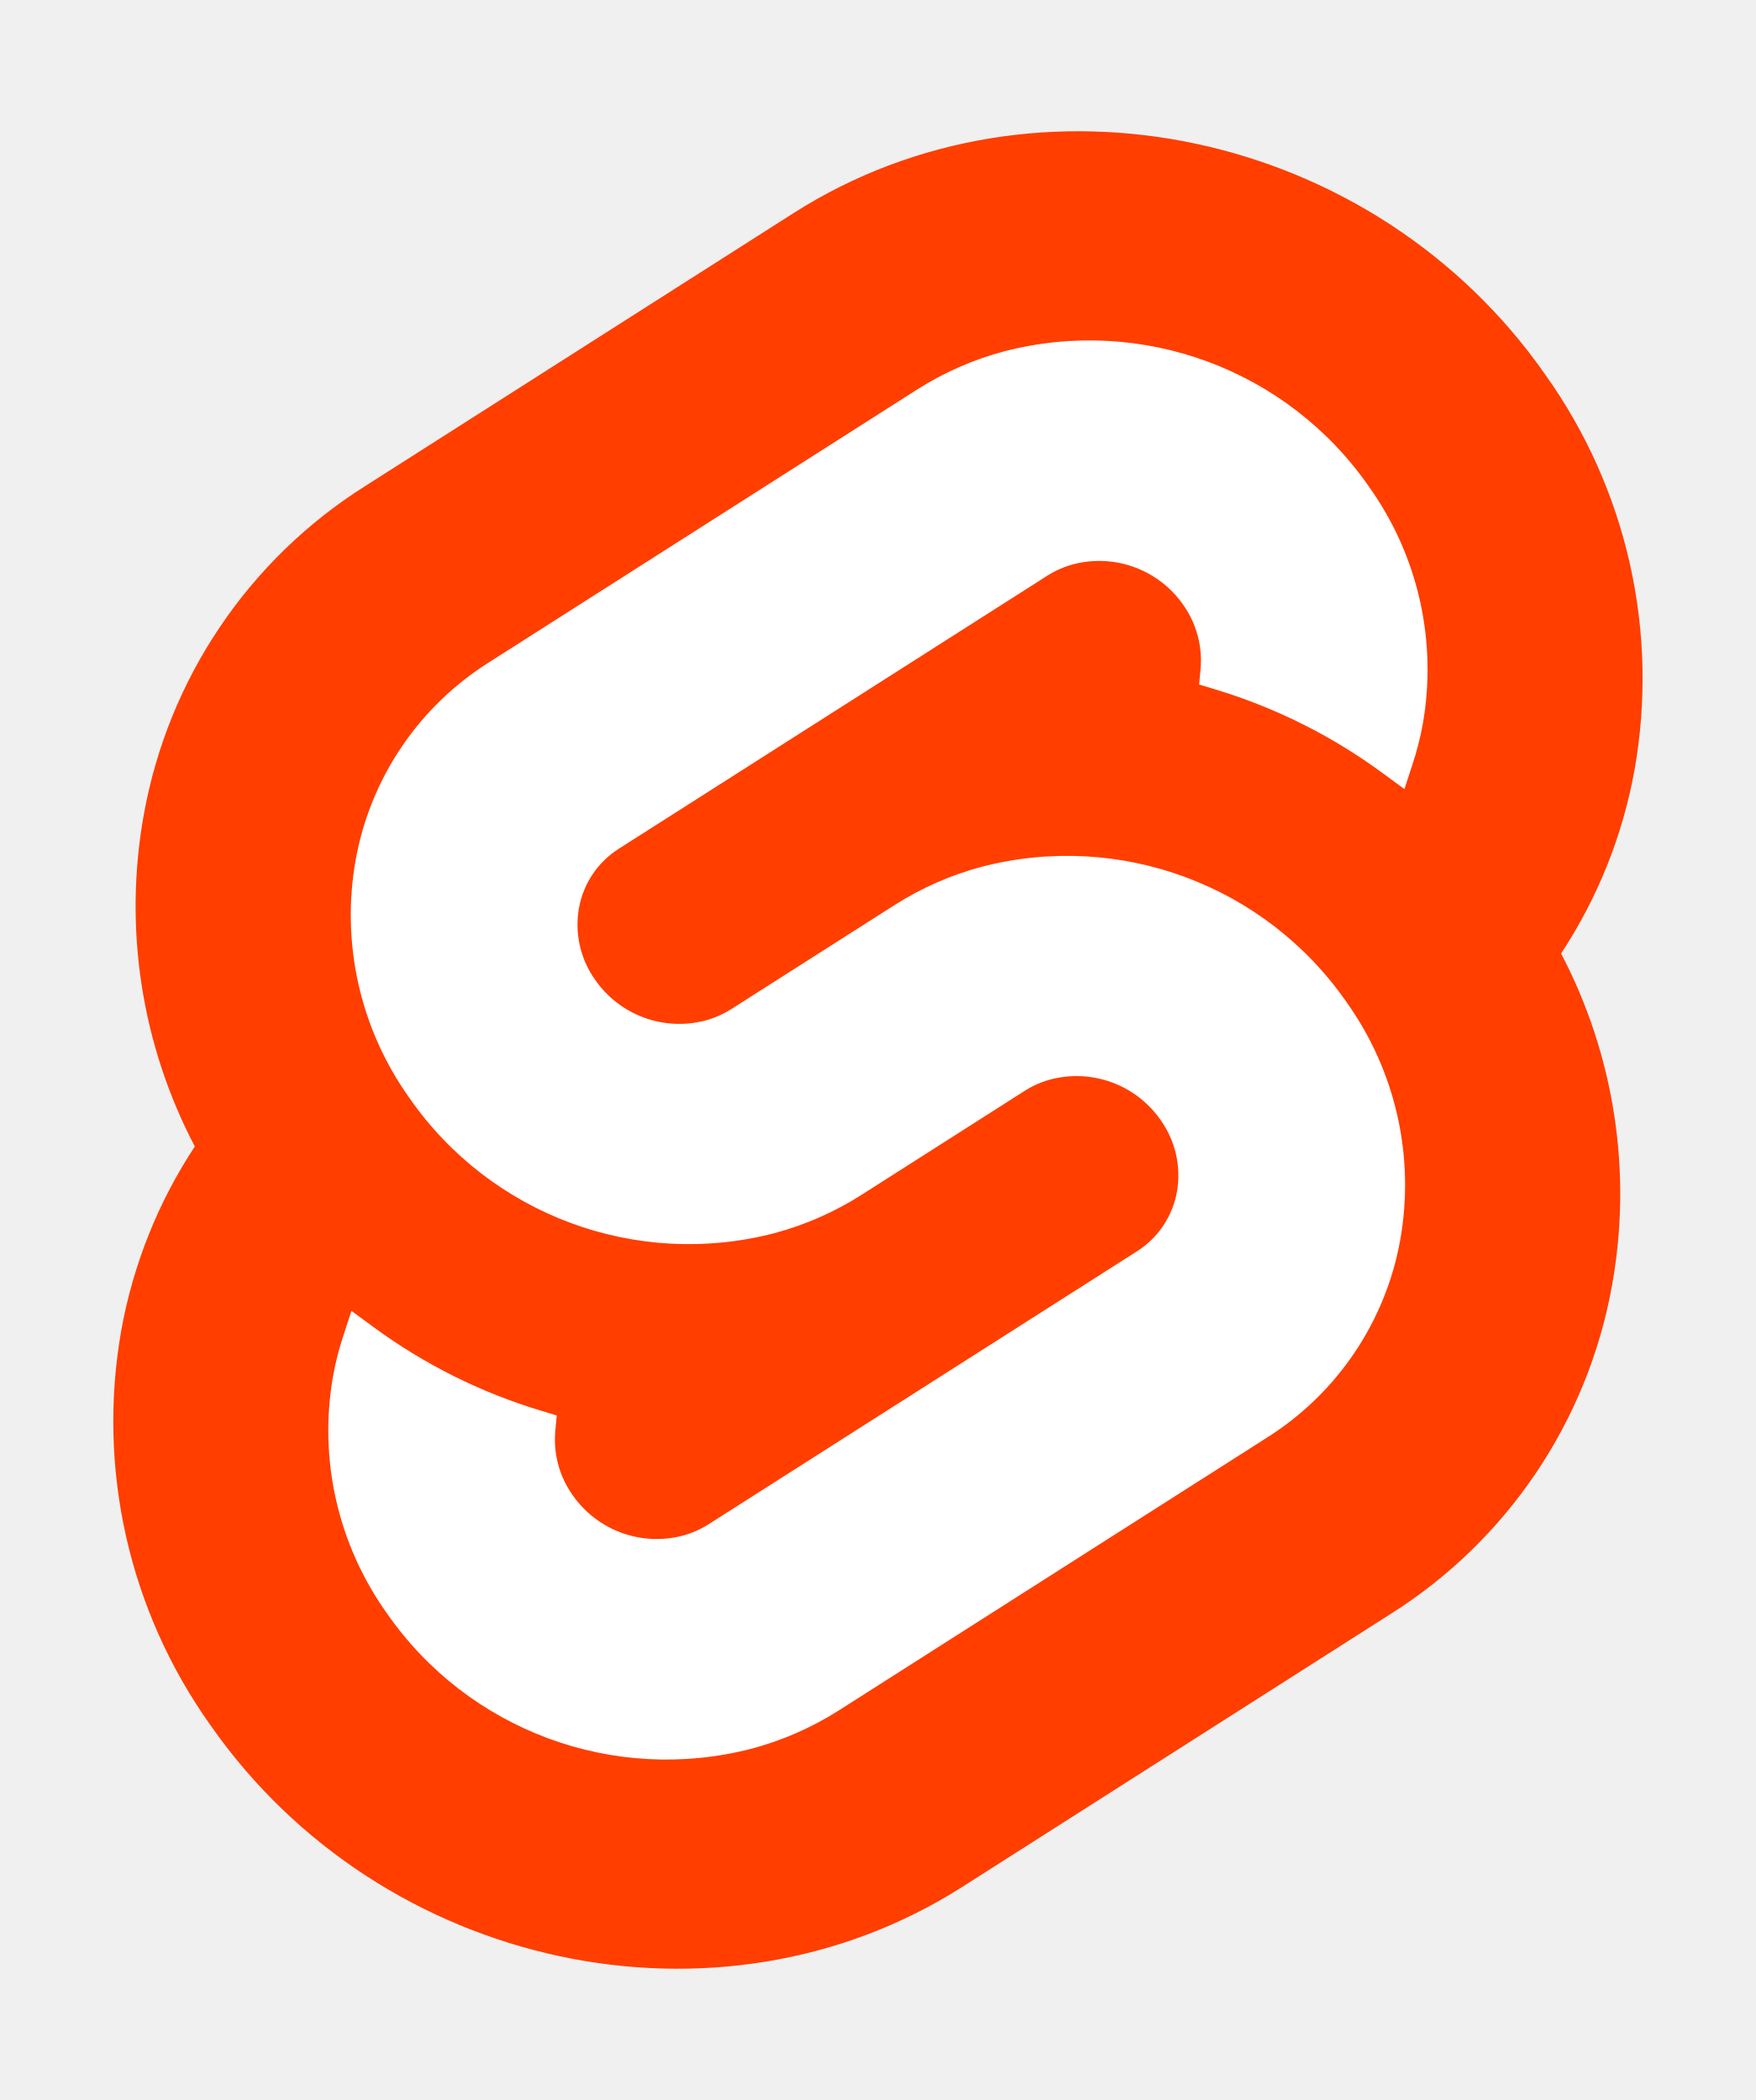
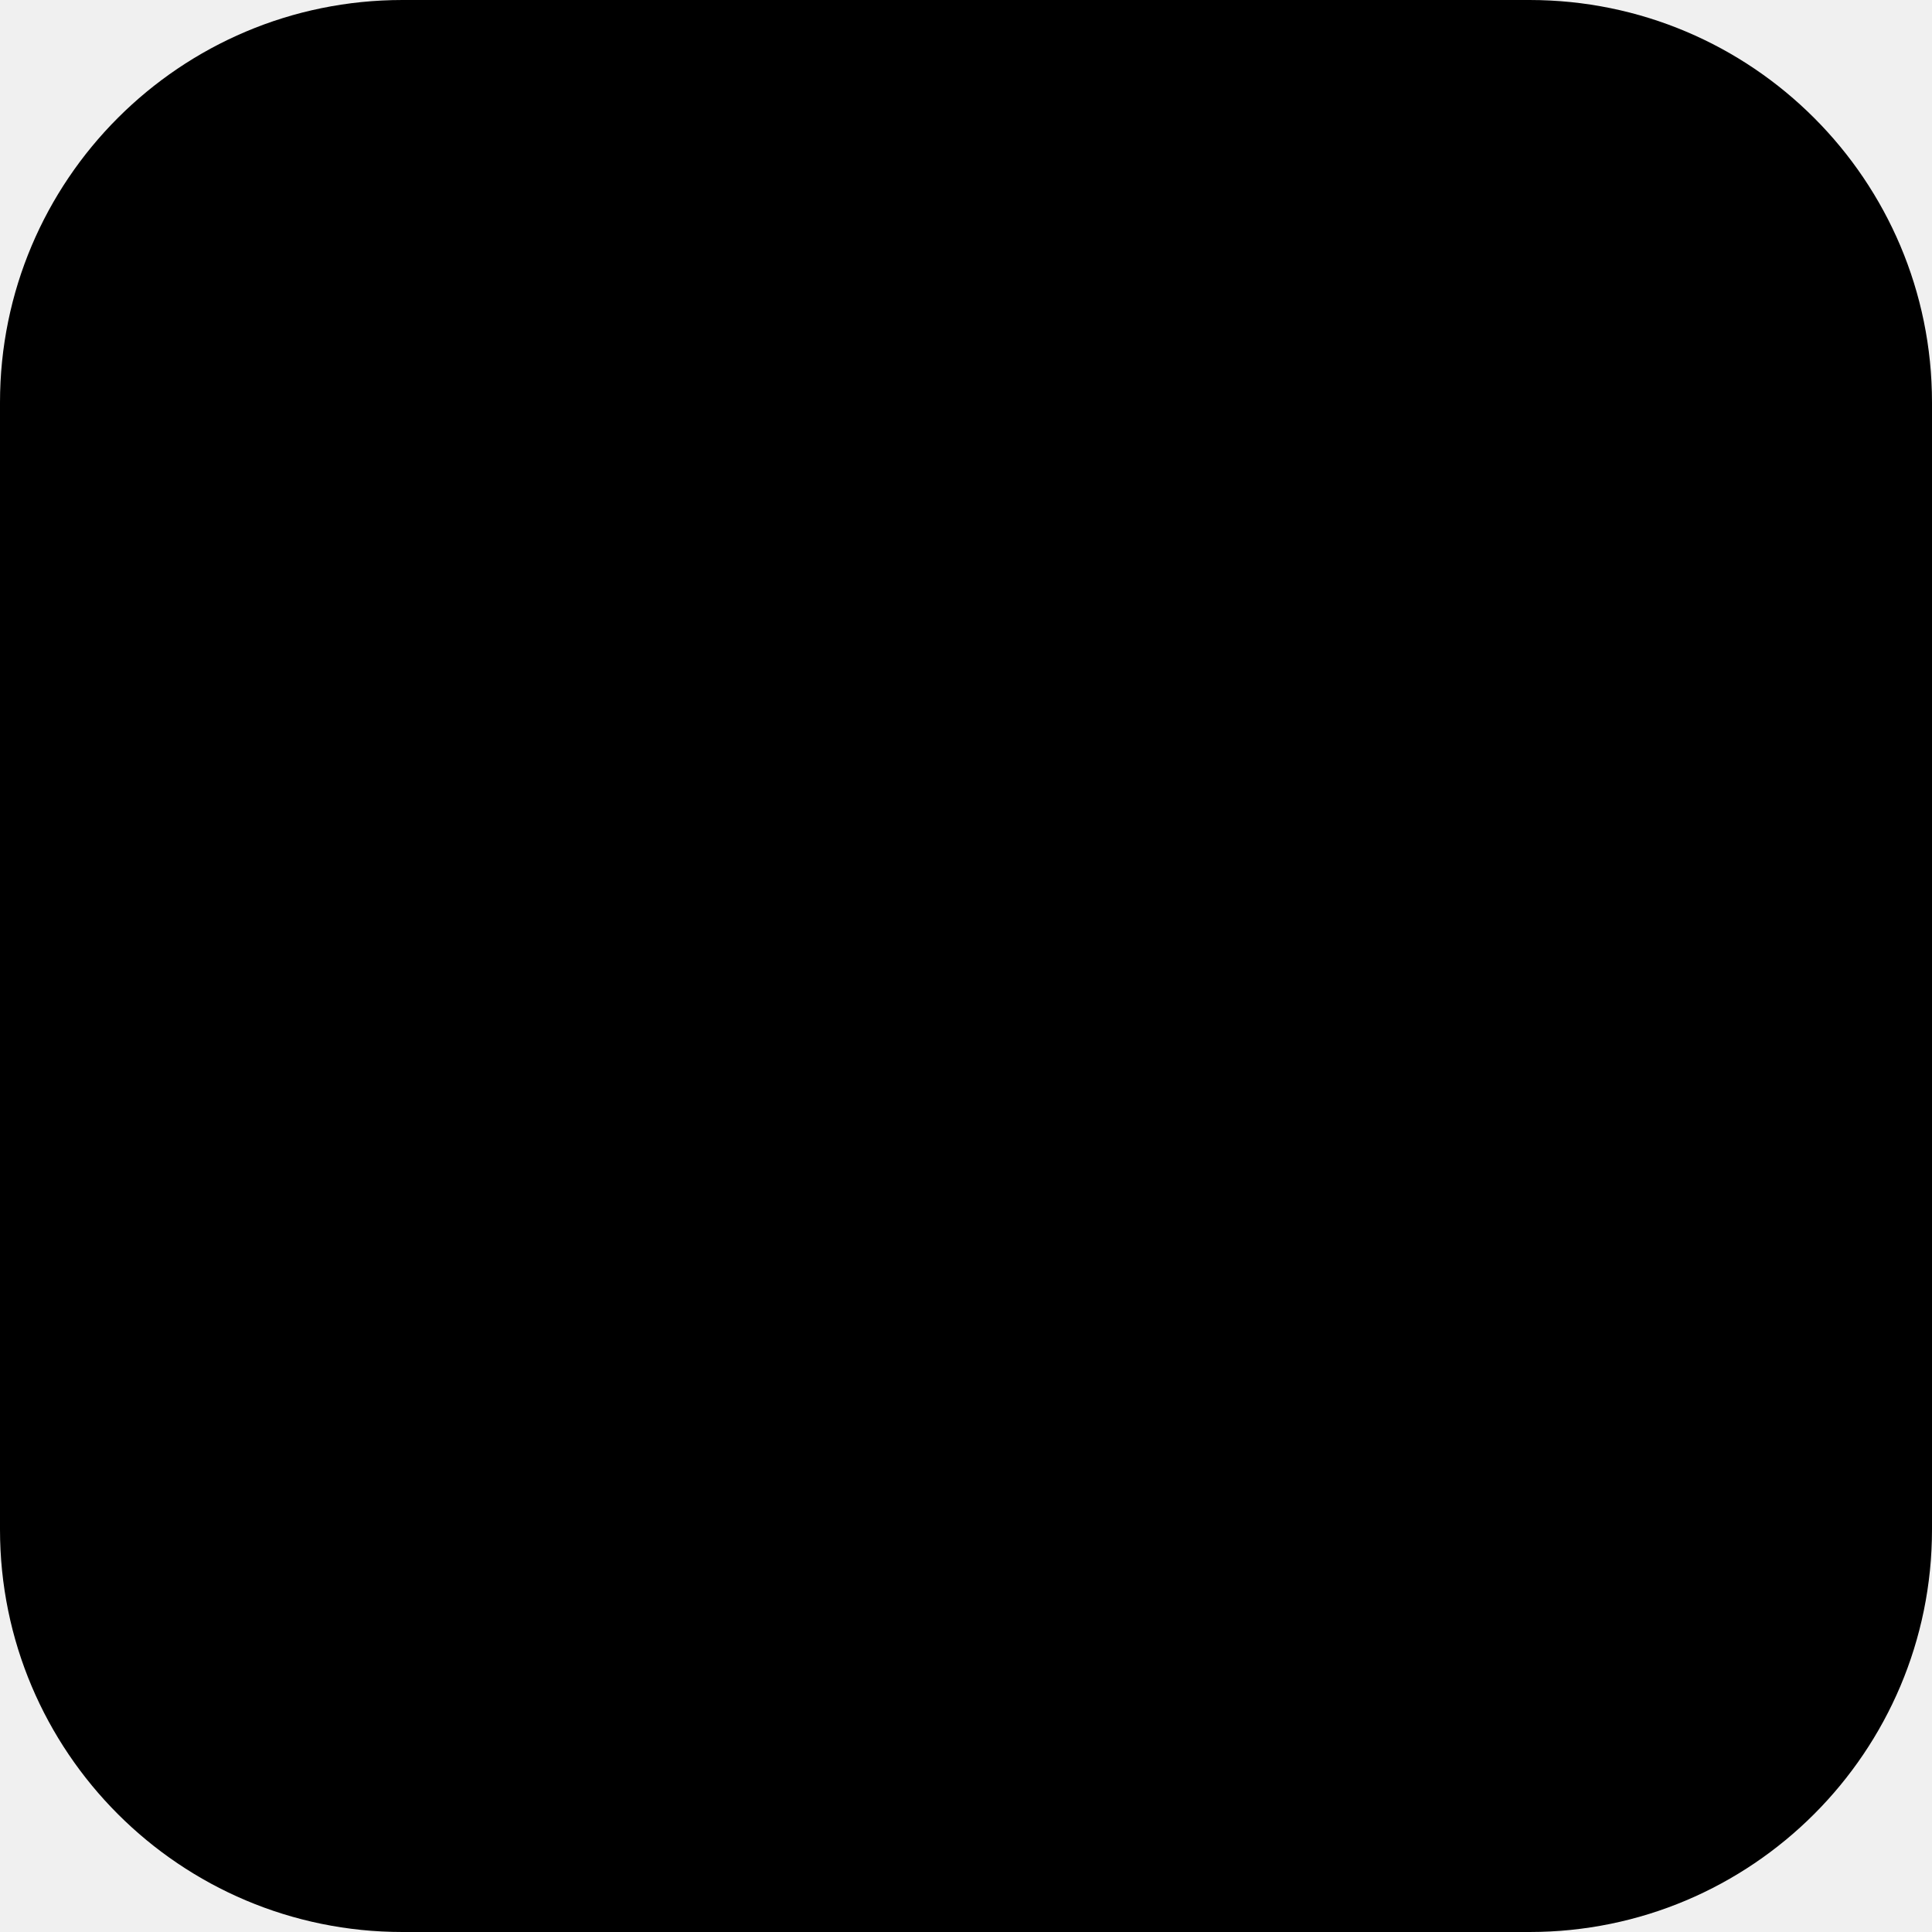
- <svg xmlns="http://www.w3.org/2000/svg" width="107" height="128" viewBox="0 0 107 128">
-   <path d="M94.157 22.819c-10.4-14.885-30.94-19.297-45.792-9.835L22.282 29.608A29.92 29.92 0 0 0 8.764 49.65a31.5 31.5 0 0 0 3.108 20.231 30 30 0 0 0-4.477 11.183 31.9 31.9 0 0 0 5.448 24.116c10.402 14.887 30.942 19.297 45.791 9.835l26.083-16.624A29.92 29.92 0 0 0 98.235 78.35a31.53 31.53 0 0 0-3.105-20.232 30 30 0 0 0 4.474-11.182 31.88 31.88 0 0 0-5.447-24.116" style="fill:#ff3e00" />
-   <path d="M45.817 106.582a20.72 20.72 0 0 1-22.237-8.243 19.17 19.17 0 0 1-3.277-14.503 18 18 0 0 1 .624-2.435l.49-1.498 1.337.981a33.6 33.6 0 0 0 10.203 5.098l.97.294-.09.968a5.85 5.85 0 0 0 1.052 3.878 6.24 6.24 0 0 0 6.695 2.485 5.8 5.8 0 0 0 1.603-.704L69.27 76.28a5.43 5.43 0 0 0 2.45-3.631 5.8 5.8 0 0 0-.987-4.371 6.24 6.24 0 0 0-6.698-2.487 5.7 5.7 0 0 0-1.6.704l-9.953 6.345a19 19 0 0 1-5.296 2.326 20.72 20.72 0 0 1-22.237-8.243 19.17 19.17 0 0 1-3.277-14.502 17.99 17.99 0 0 1 8.13-12.052l26.081-16.623a19 19 0 0 1 5.3-2.329 20.72 20.72 0 0 1 22.237 8.243 19.17 19.17 0 0 1 3.277 14.503 18 18 0 0 1-.624 2.435l-.49 1.498-1.337-.98a33.6 33.6 0 0 0-10.203-5.1l-.97-.294.09-.968a5.86 5.86 0 0 0-1.052-3.878 6.24 6.24 0 0 0-6.696-2.485 5.8 5.8 0 0 0-1.602.704L37.73 51.72a5.42 5.42 0 0 0-2.449 3.63 5.79 5.79 0 0 0 .986 4.372 6.24 6.24 0 0 0 6.698 2.486 5.8 5.8 0 0 0 1.602-.704l9.952-6.342a19 19 0 0 1 5.295-2.328 20.72 20.72 0 0 1 22.237 8.242 19.17 19.17 0 0 1 3.277 14.503 18 18 0 0 1-8.13 12.053l-26.081 16.622a19 19 0 0 1-5.3 2.328" style="fill:#fff" />
+ <svg xmlns="http://www.w3.org/2000/svg" viewBox="0 0 24 24">
+   <style>.bg{fill:oklch(97.5% .01 80)}.ink{fill:oklch(21% .015 80)}.accent{fill:oklch(46% .1 185)}.soft{fill:oklch(60% .014 80)}.line{fill:none;stroke:oklch(21% .015 80);stroke-width:1.5}@media (prefers-color-scheme:dark){.bg{fill:oklch(18% .012 80)}.ink{fill:oklch(93% .008 80)}.accent{fill:oklch(77% .1 182)}.soft{fill:oklch(56% .014 80)}.line{stroke:oklch(93% .008 80)}}</style>
+   <rect class="bg" width="24" height="24" rx="5" />
+   <rect class="ink" x="3" y="3" width="8" height="8" rx="1.3" />
+   <rect class="accent" x="13" y="3" width="8" height="8" rx="1.3" />
+   <rect class="soft" x="3" y="13" width="8" height="8" rx="1.3" />
+   <rect class="line" x="13.75" y="13.75" width="6.5" height="6.5" rx="1" />
</svg>
